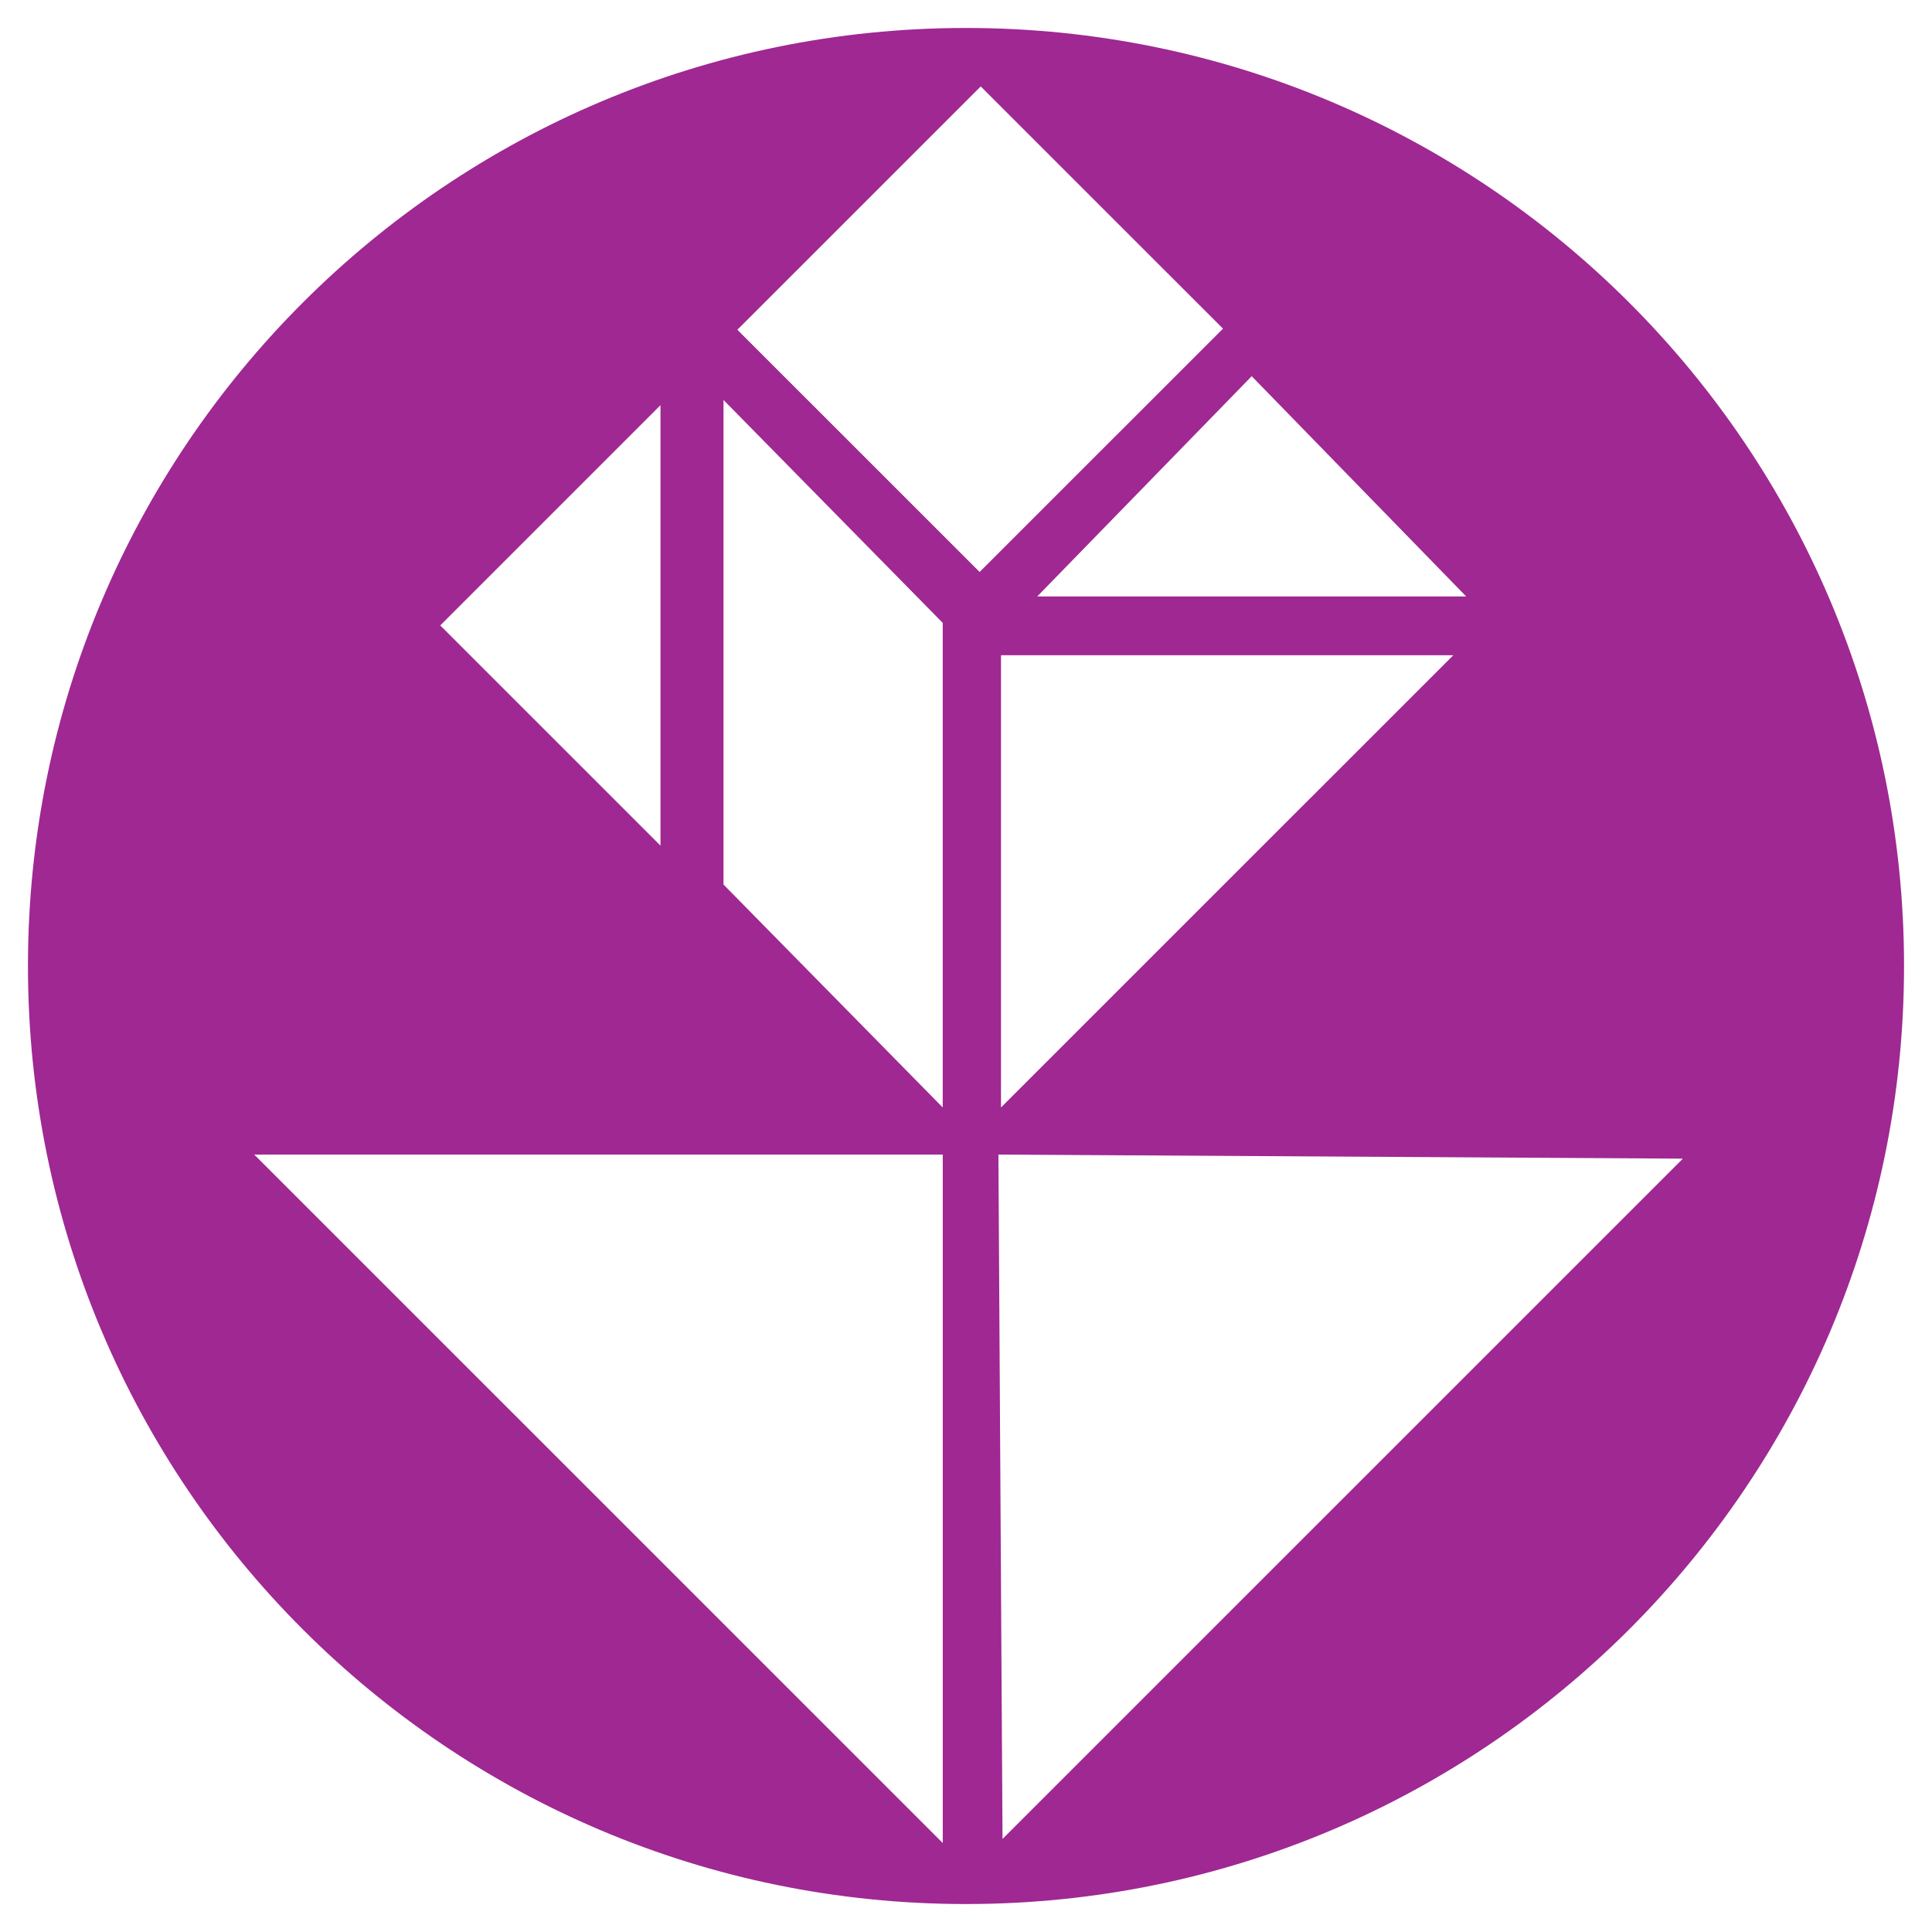
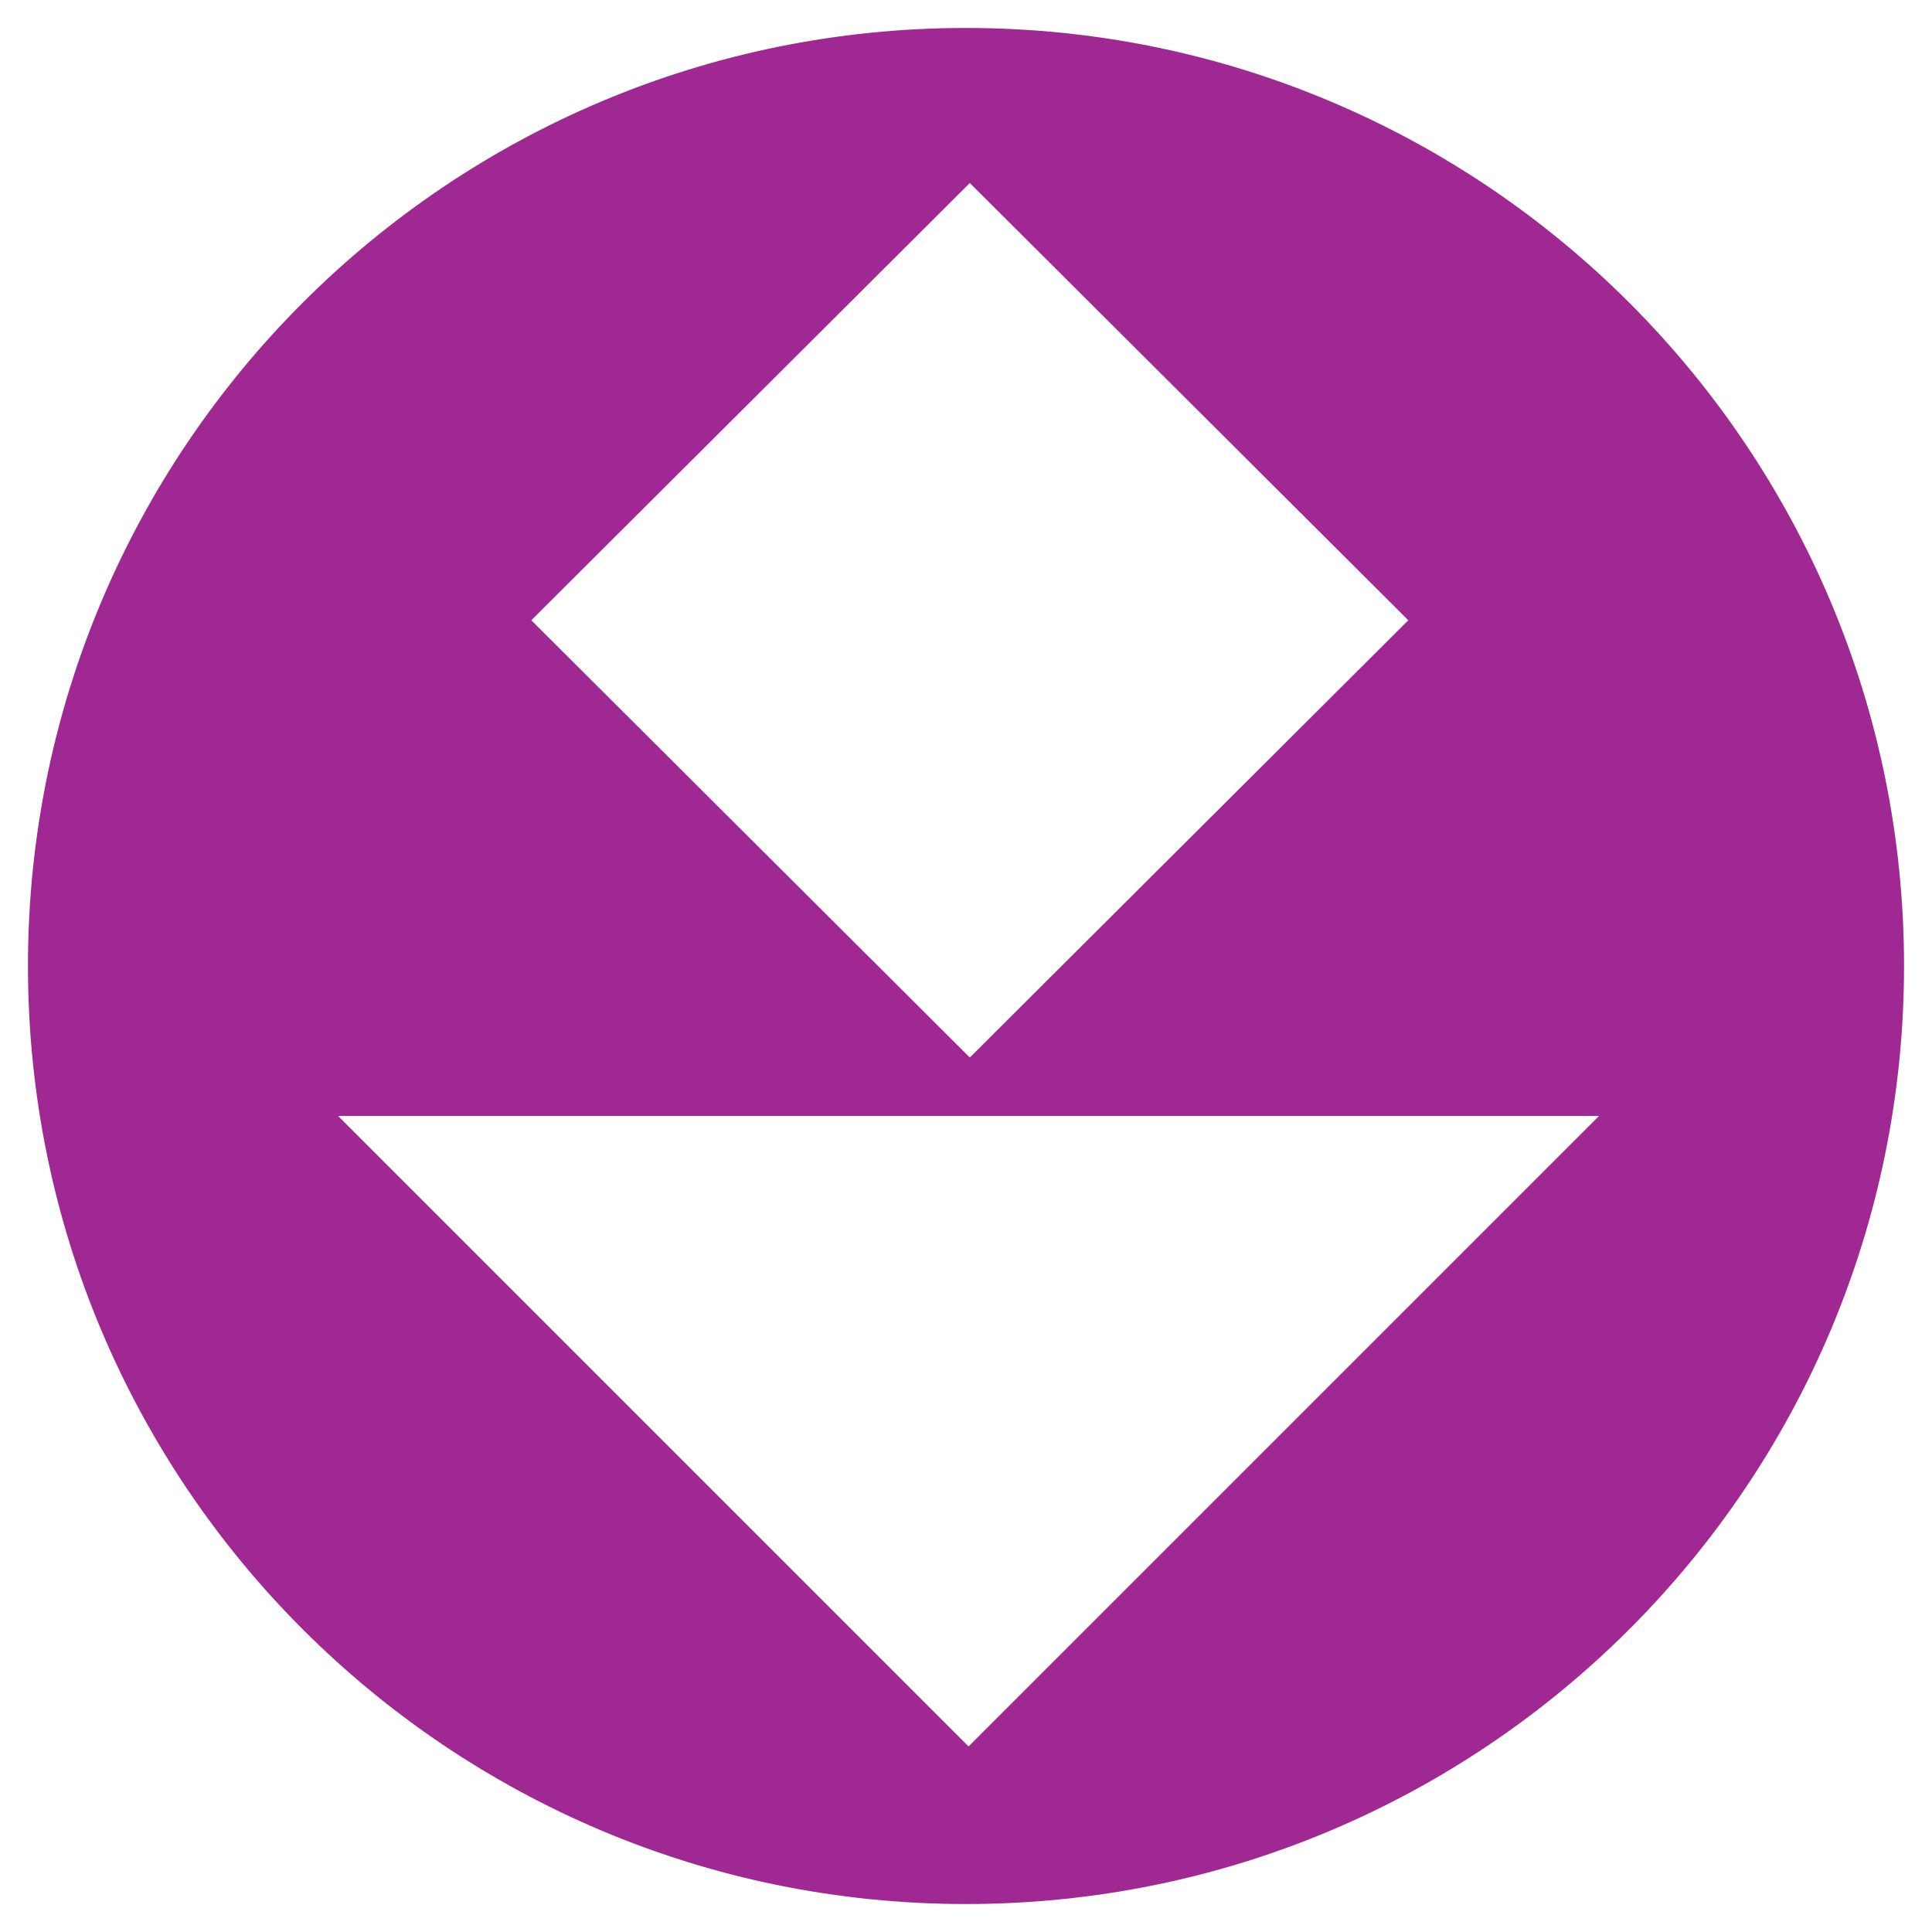
<svg xmlns="http://www.w3.org/2000/svg" width="760px" height="760px" viewBox="0 0 760 760" version="1.1">
-   <g id="Artboard" stroke="none" stroke-width="1" fill="none" fill-rule="evenodd">
-     <path d="M380,749 C583.793,749 749,583.793 749,380 C749,176.207 583.793,11 380,11 C176.207,11 11,176.207 11,380 C11,583.793 176.207,749 380,749 Z M173.18,246.023 L259.822,159.39 L259.822,332.655 L173.18,246.023 Z M284.604,157.332 L370.842,245.027 L370.842,435.649 L284.604,347.953 L284.604,157.332 Z M385.796,34 L481.095,129.283 L385.361,225.001 L290.062,129.718 L385.796,34 Z M571.699,257.744 L393.765,435.649 L393.765,257.744 L571.699,257.744 Z M370.858,454.172 L370.858,725 L100,454.172 L370.858,454.172 Z M492.39,147.99 L576.752,234.623 L408.027,234.623 L492.39,147.99 Z M392.753,454.173 L662,455.784 L394.366,723.388 L392.753,454.173 Z" id="Oval-2" fill="#9F2893" />
+   <g id="Artboard-Copy-2" stroke="none" stroke-width="1" fill="none" fill-rule="evenodd">
+     <path d="M380,749 C176.207,749 11,583.793 11,380 C11,176.207 176.207,11 380,11 C583.793,11 749,176.207 749,380 C749,583.793 583.793,749 380,749 Z M381,687 L629,439 L381,439 L133,439 L381,687 Z M381.5,72 L209,244 L381.5,416 L554,244 L381.5,72 Z" id="Oval-2" fill="#9F2893" />
    <g id="Group-4" transform="translate(85, 16)" />
+     <g id="Group-2" transform="translate(209, 72)" />
  </g>
</svg>
